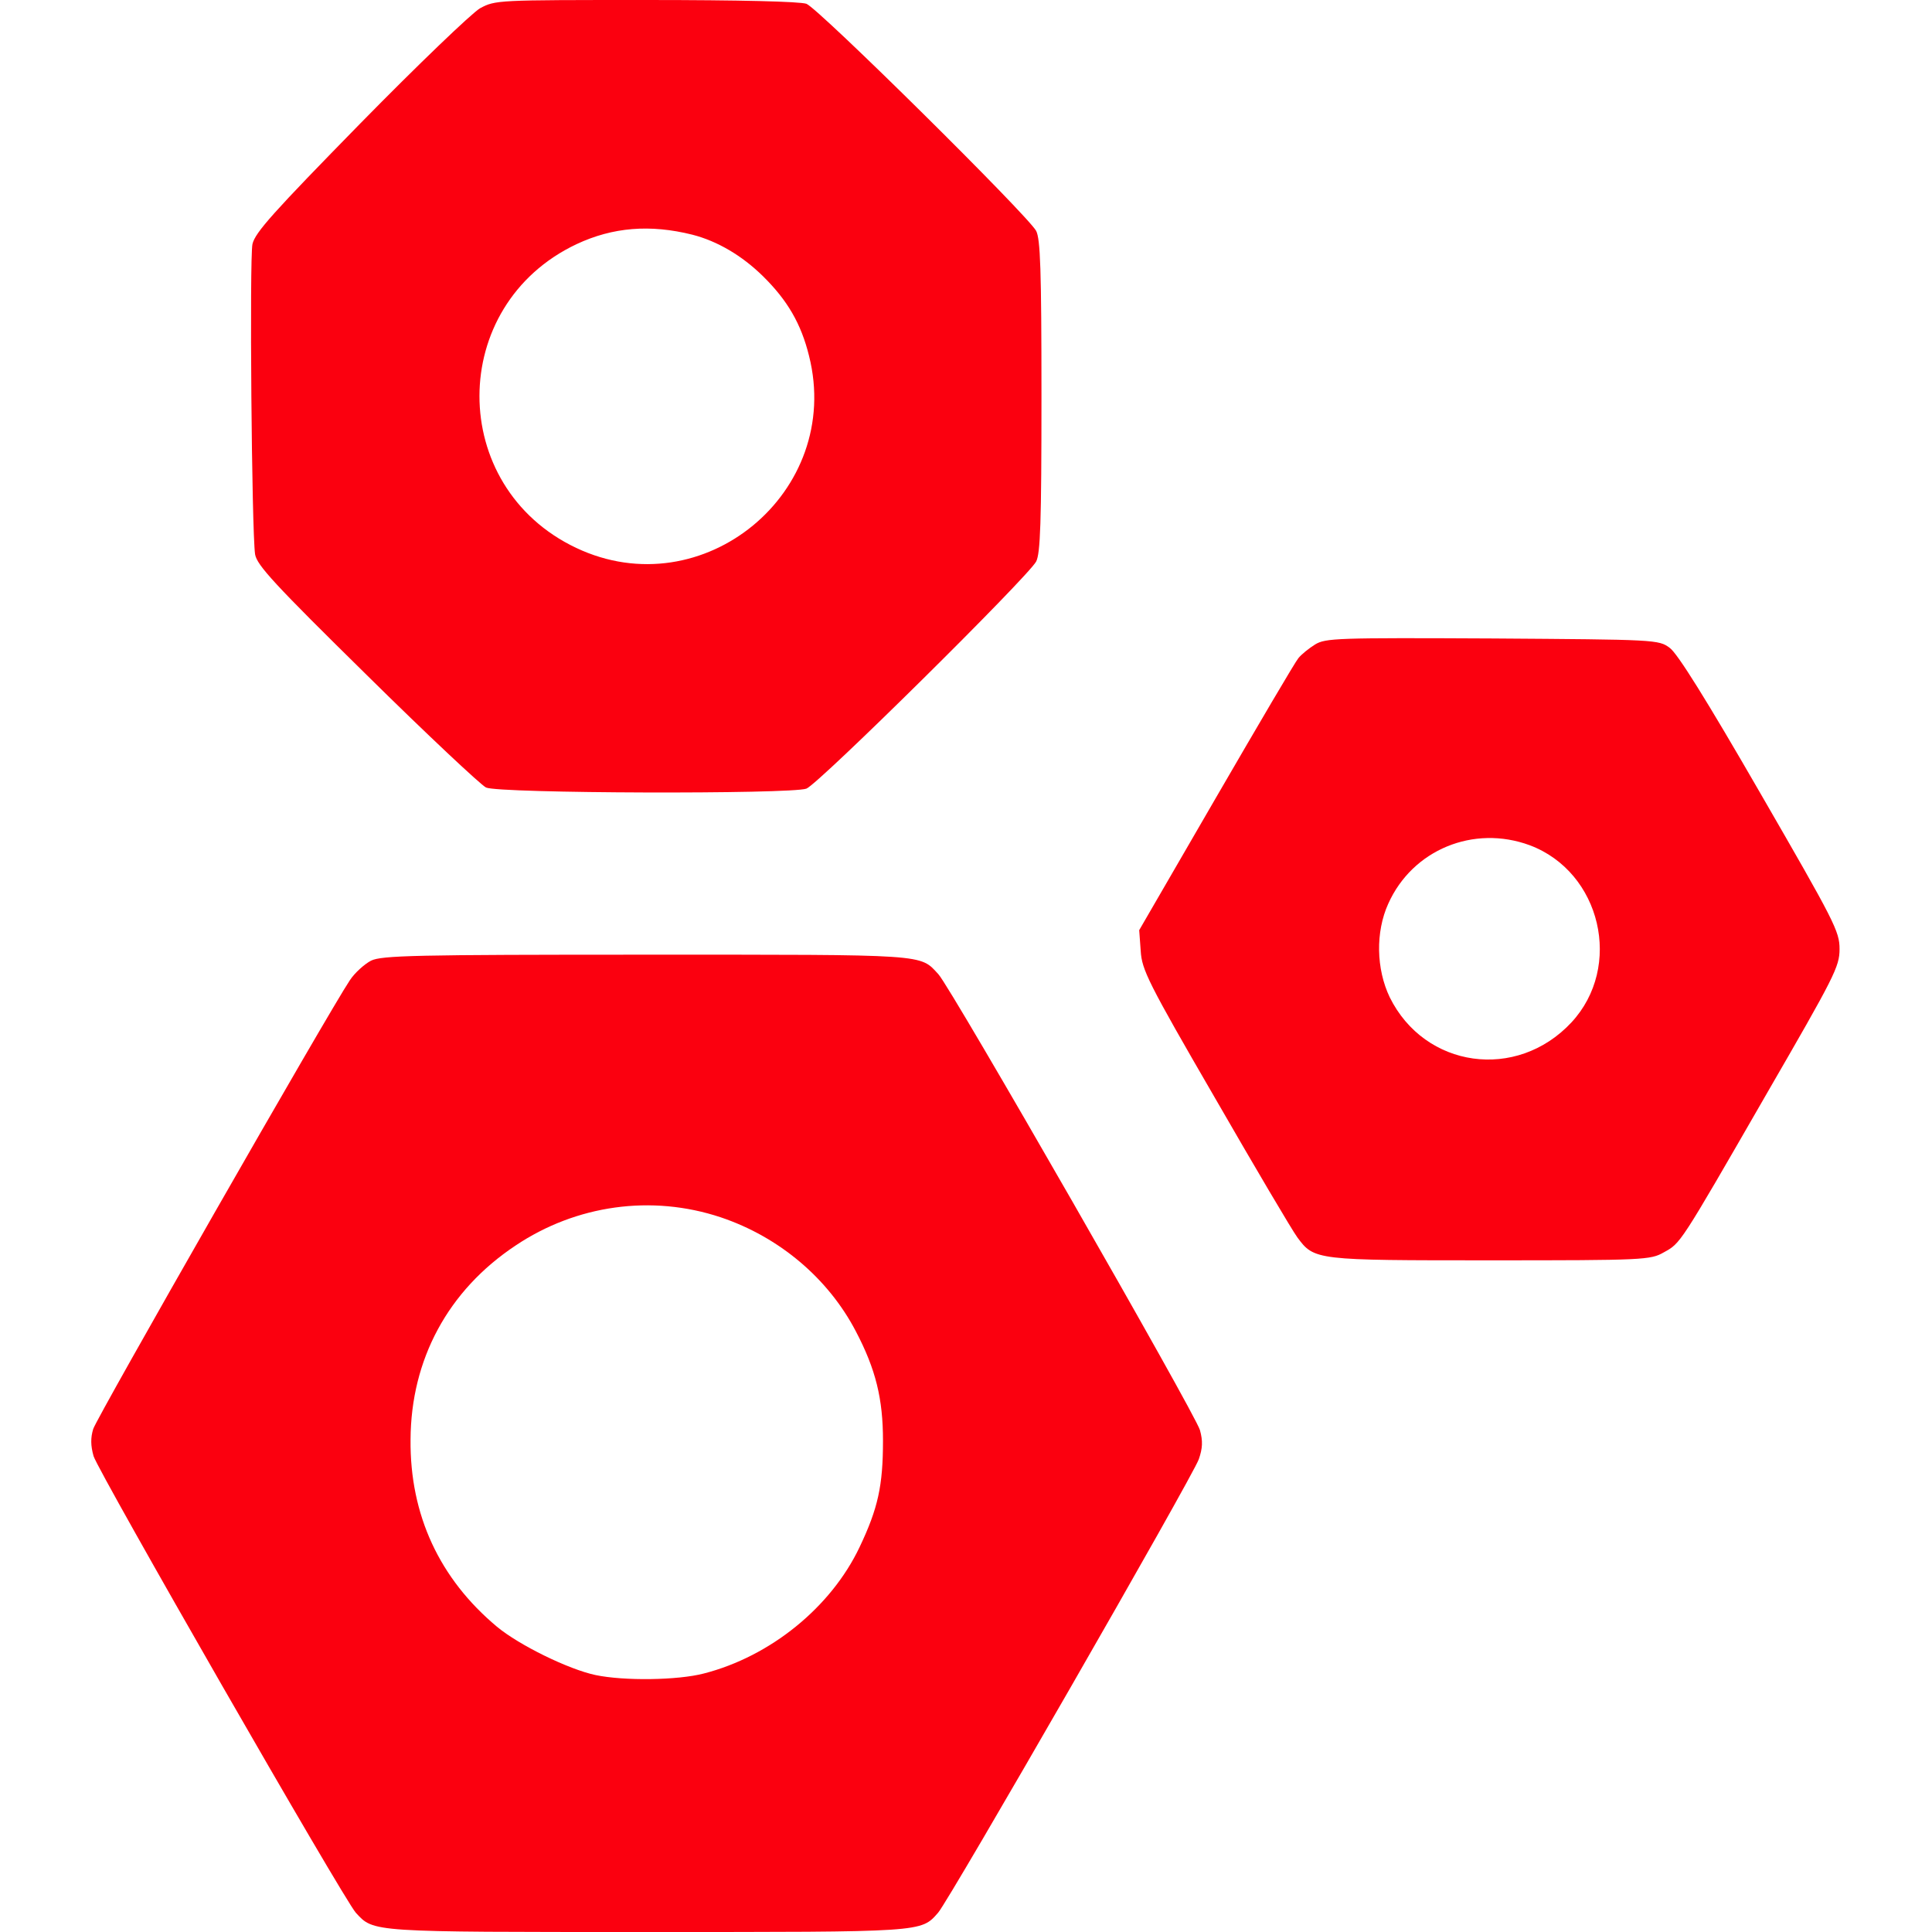
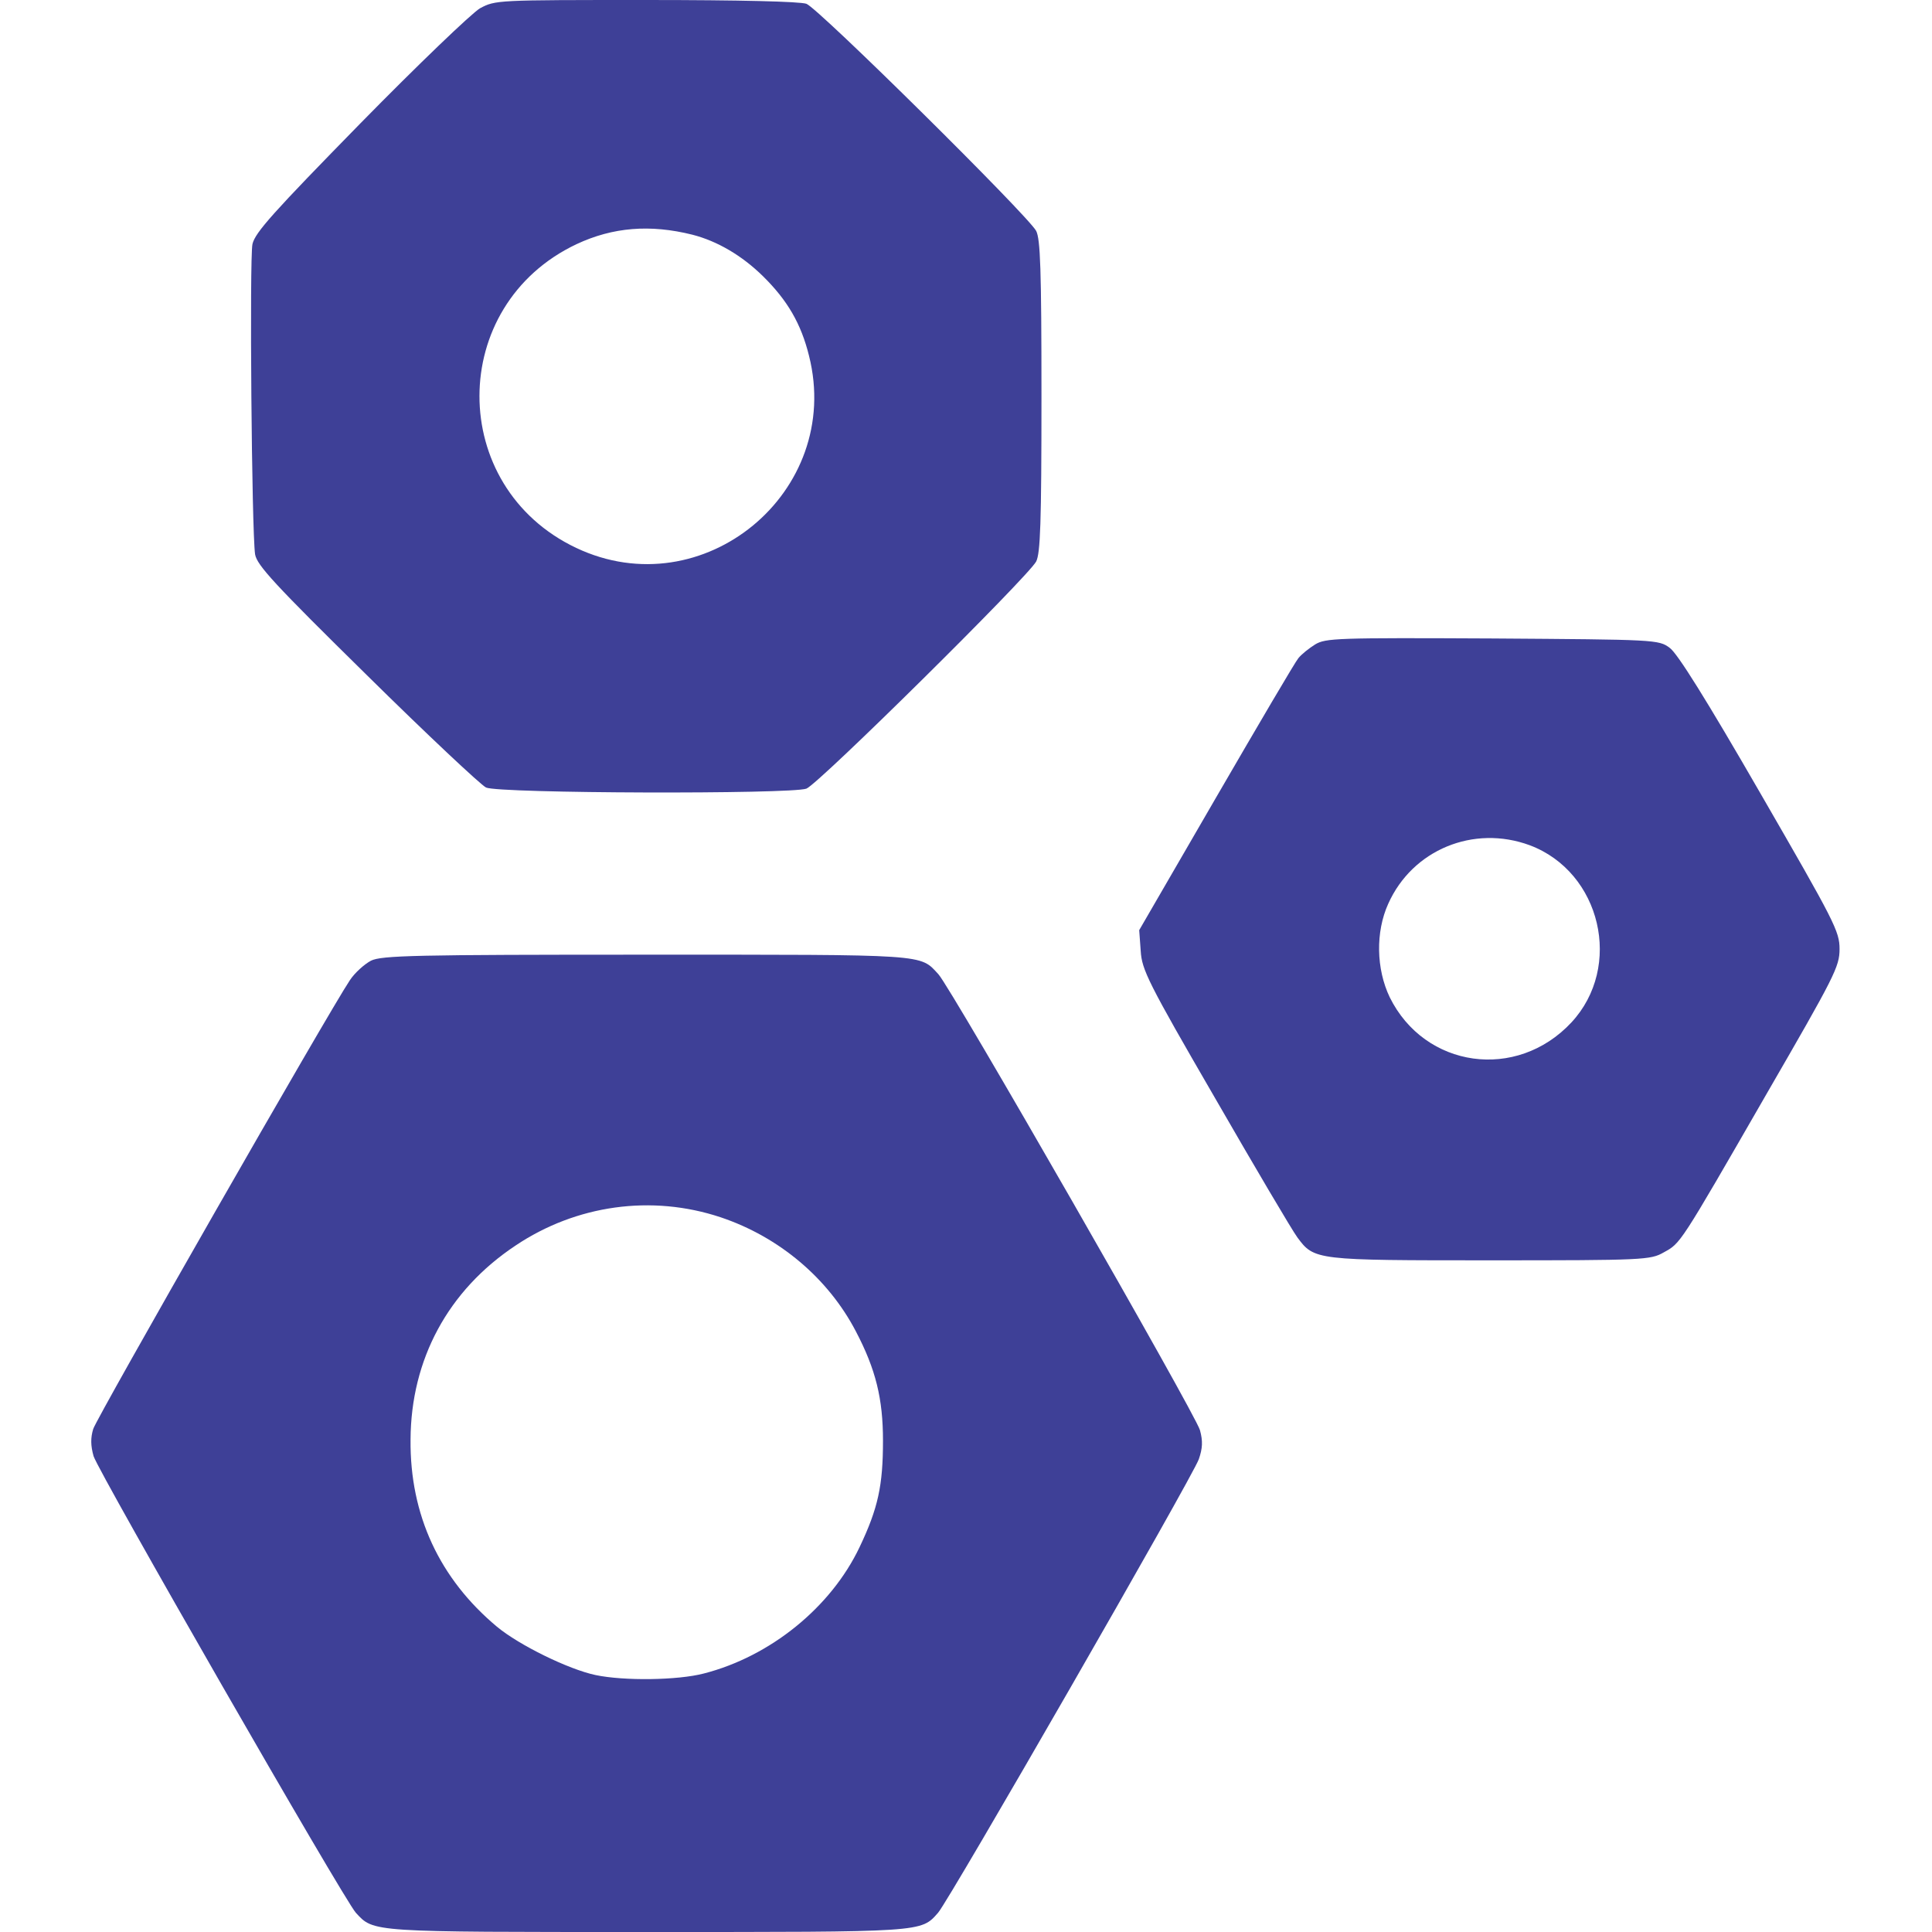
<svg xmlns="http://www.w3.org/2000/svg" version="1.0" width="512pt" height="512pt" viewBox="0 0 512 512" preserveAspectRatio="xMidYMid meet">
-   <g transform="translate(0,512) scale(0.1,-0.1)" fill="#fb000f" stroke="none">
+   <g transform="translate(0,512) scale(0.1,-0.1)" fill="#3e4097" stroke="none">
    <path d="M1272 5098 c-22 -13 -165 -150 -317 -305 -230 -235 -279 -289 -286 -320 -8 -39 -2 -760 7 -822 5 -29 51 -79 296 -320 159 -157 302 -291 316 -298 35 -16 807 -18 849 -3 32 12 587 561 609 602 11 22 14 100 14 438 0 338 -3 416 -14 438 -22 41 -577 590 -609 602 -18 6 -174 10 -426 10 -394 0 -398 0 -439 -22z m563 -600 c66 -17 131 -55 187 -110 65 -64 101 -126 122 -211 91 -361 -281 -668 -617 -509 -342 162 -342 643 1 805 96 45 195 53 307 25z" />
    <path d="M3485 3412 c-16 -10 -36 -26 -44 -36 -8 -9 -106 -176 -218 -369 l-204 -352 4 -55 c3 -50 19 -83 197 -390 106 -184 204 -350 218 -369 45 -61 48 -61 513 -61 406 0 423 1 458 21 45 25 40 16 272 419 181 313 194 338 194 385 0 47 -13 72 -210 413 -143 248 -220 371 -240 385 -29 22 -38 22 -470 25 -413 2 -442 1 -470 -16z m569 -532 c189 -71 248 -322 110 -470 -145 -155 -388 -121 -481 67 -36 75 -38 173 -4 248 64 143 226 210 375 155z" />
    <path d="M983 2574 c-17 -9 -43 -32 -56 -52 -54 -80 -671 -1159 -680 -1189 -7 -23 -7 -44 1 -72 14 -44 662 -1173 695 -1210 48 -52 36 -51 772 -51 736 0 725 -1 771 51 30 34 675 1156 691 1202 10 29 11 48 3 77 -12 43 -659 1171 -693 1208 -50 54 -23 52 -774 52 -613 0 -702 -2 -730 -16z m927 -680 c155 -52 285 -162 358 -302 53 -101 72 -179 72 -290 0 -119 -13 -179 -62 -282 -76 -160 -237 -290 -413 -335 -69 -18 -211 -20 -287 -4 -71 15 -202 79 -261 128 -152 127 -231 296 -229 496 1 212 99 395 278 514 161 108 361 136 544 75z" />
  </g>
</svg>
